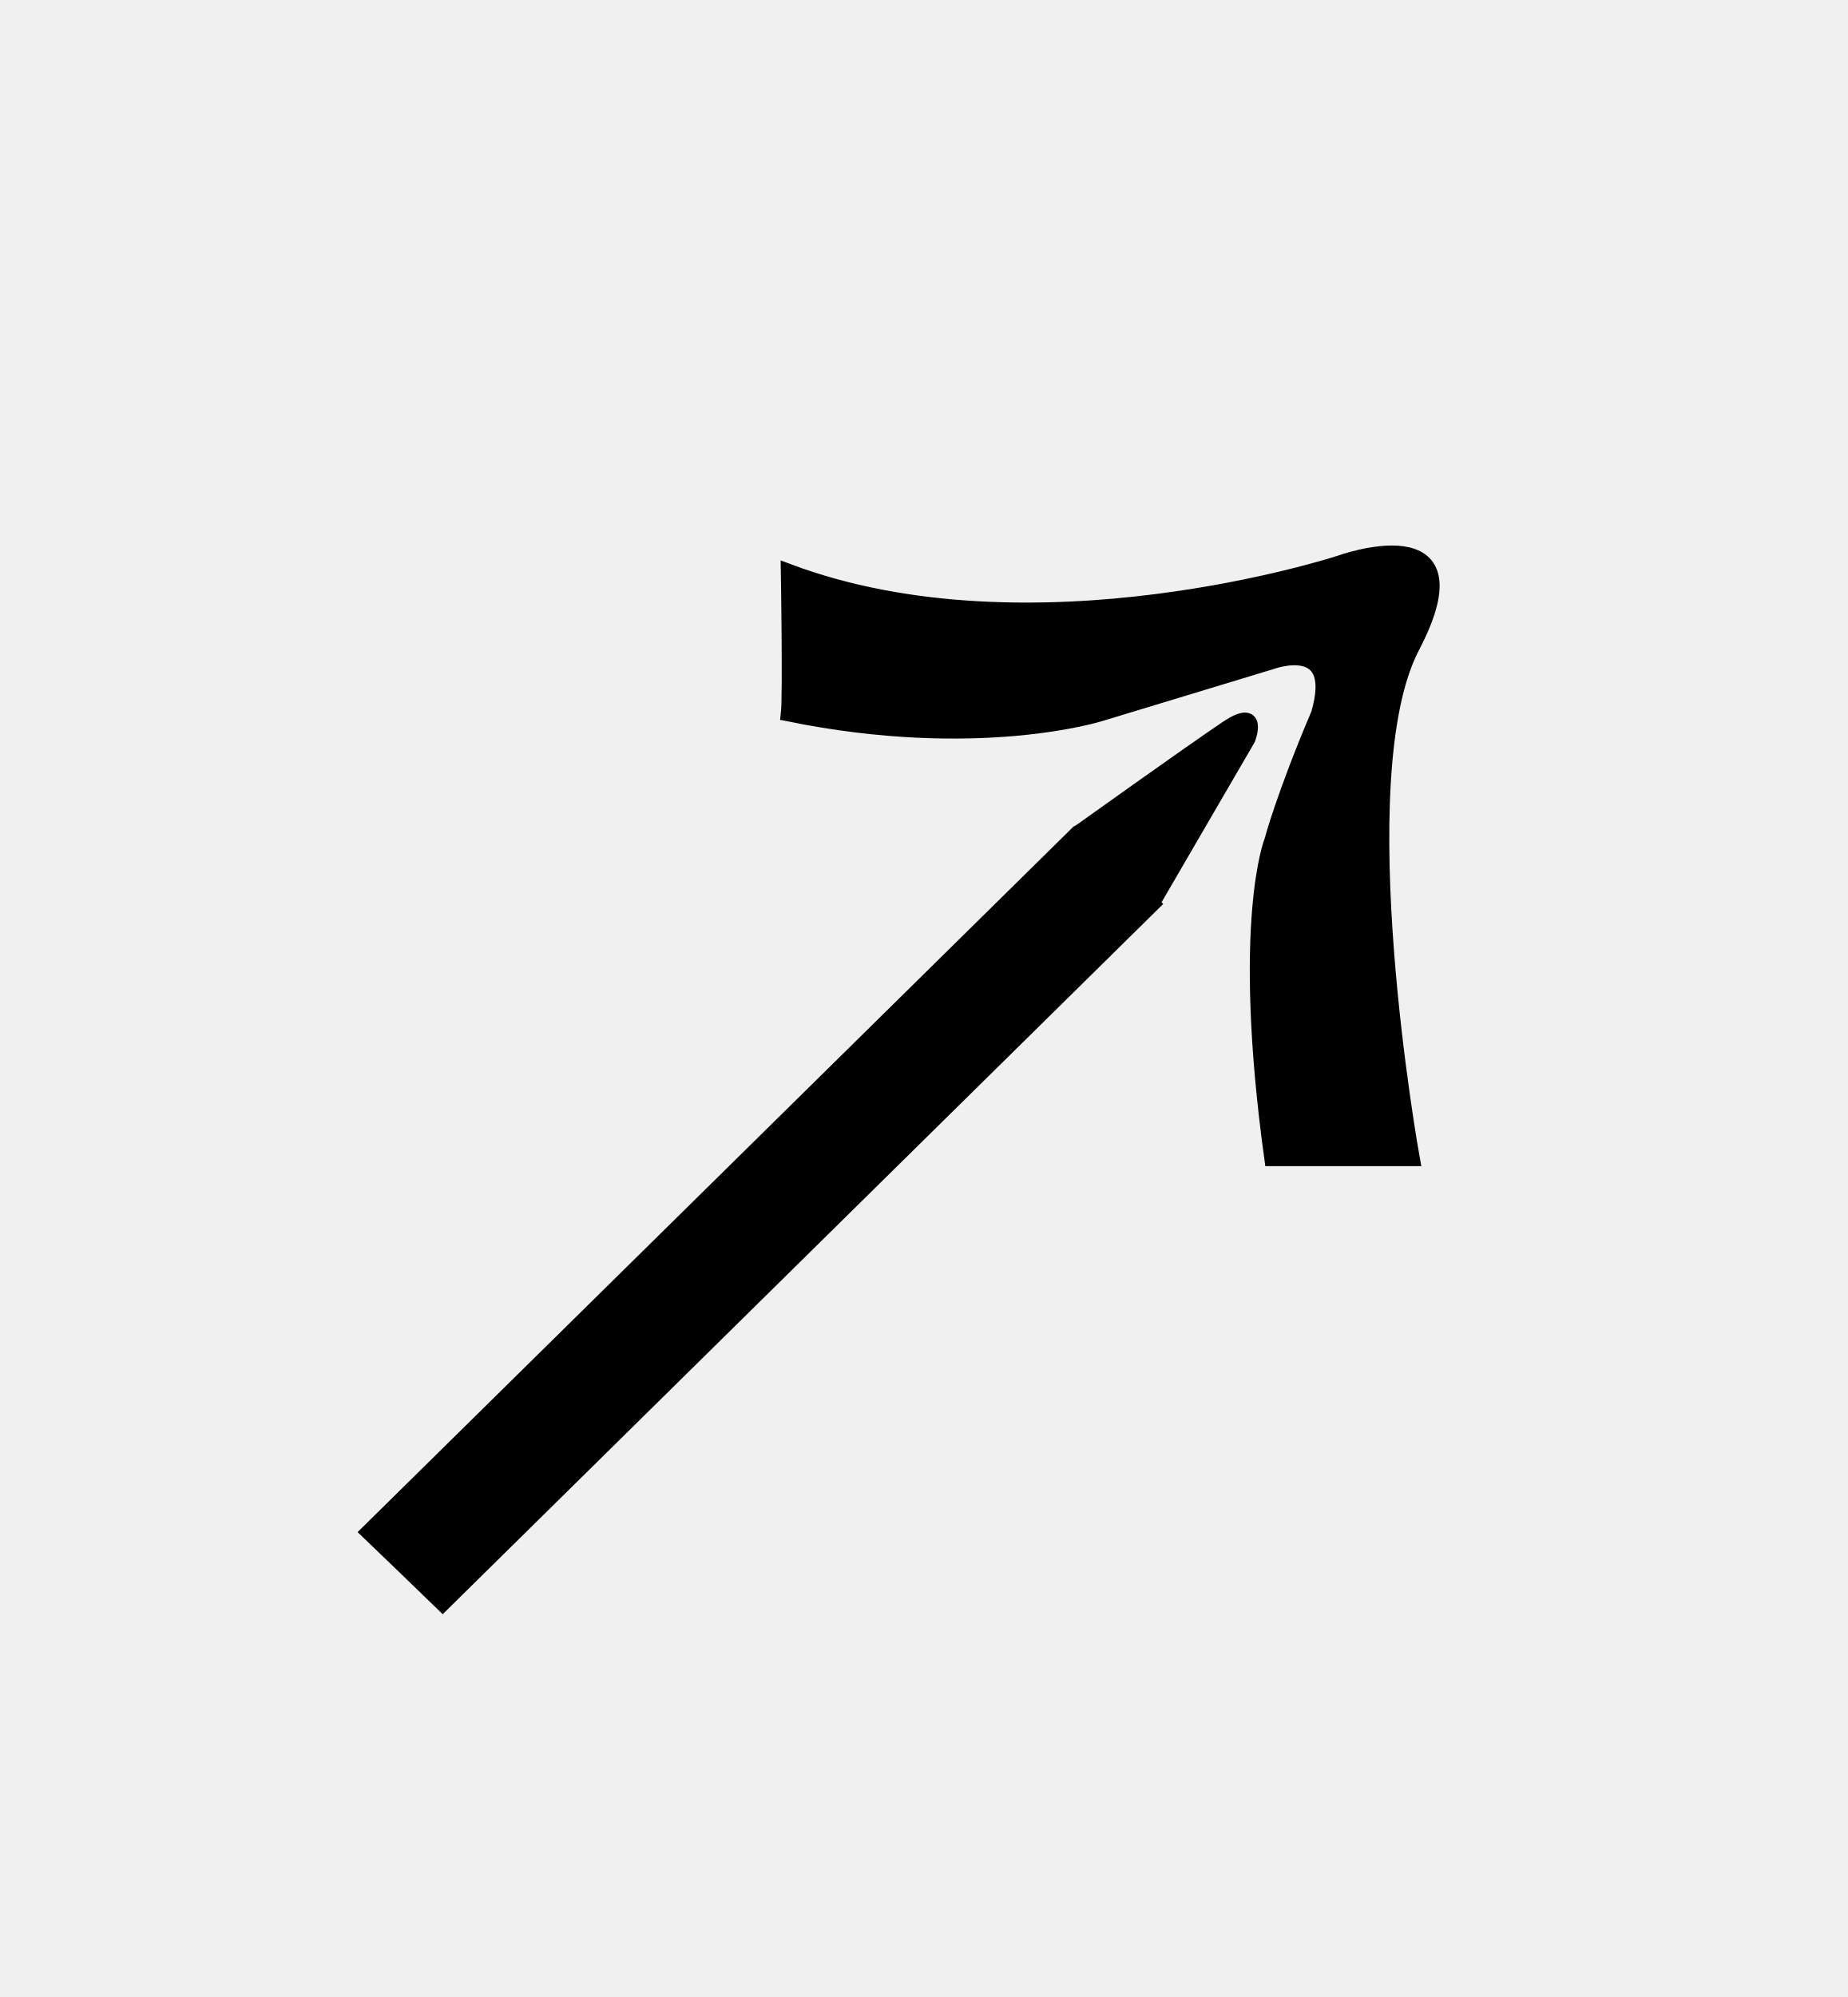
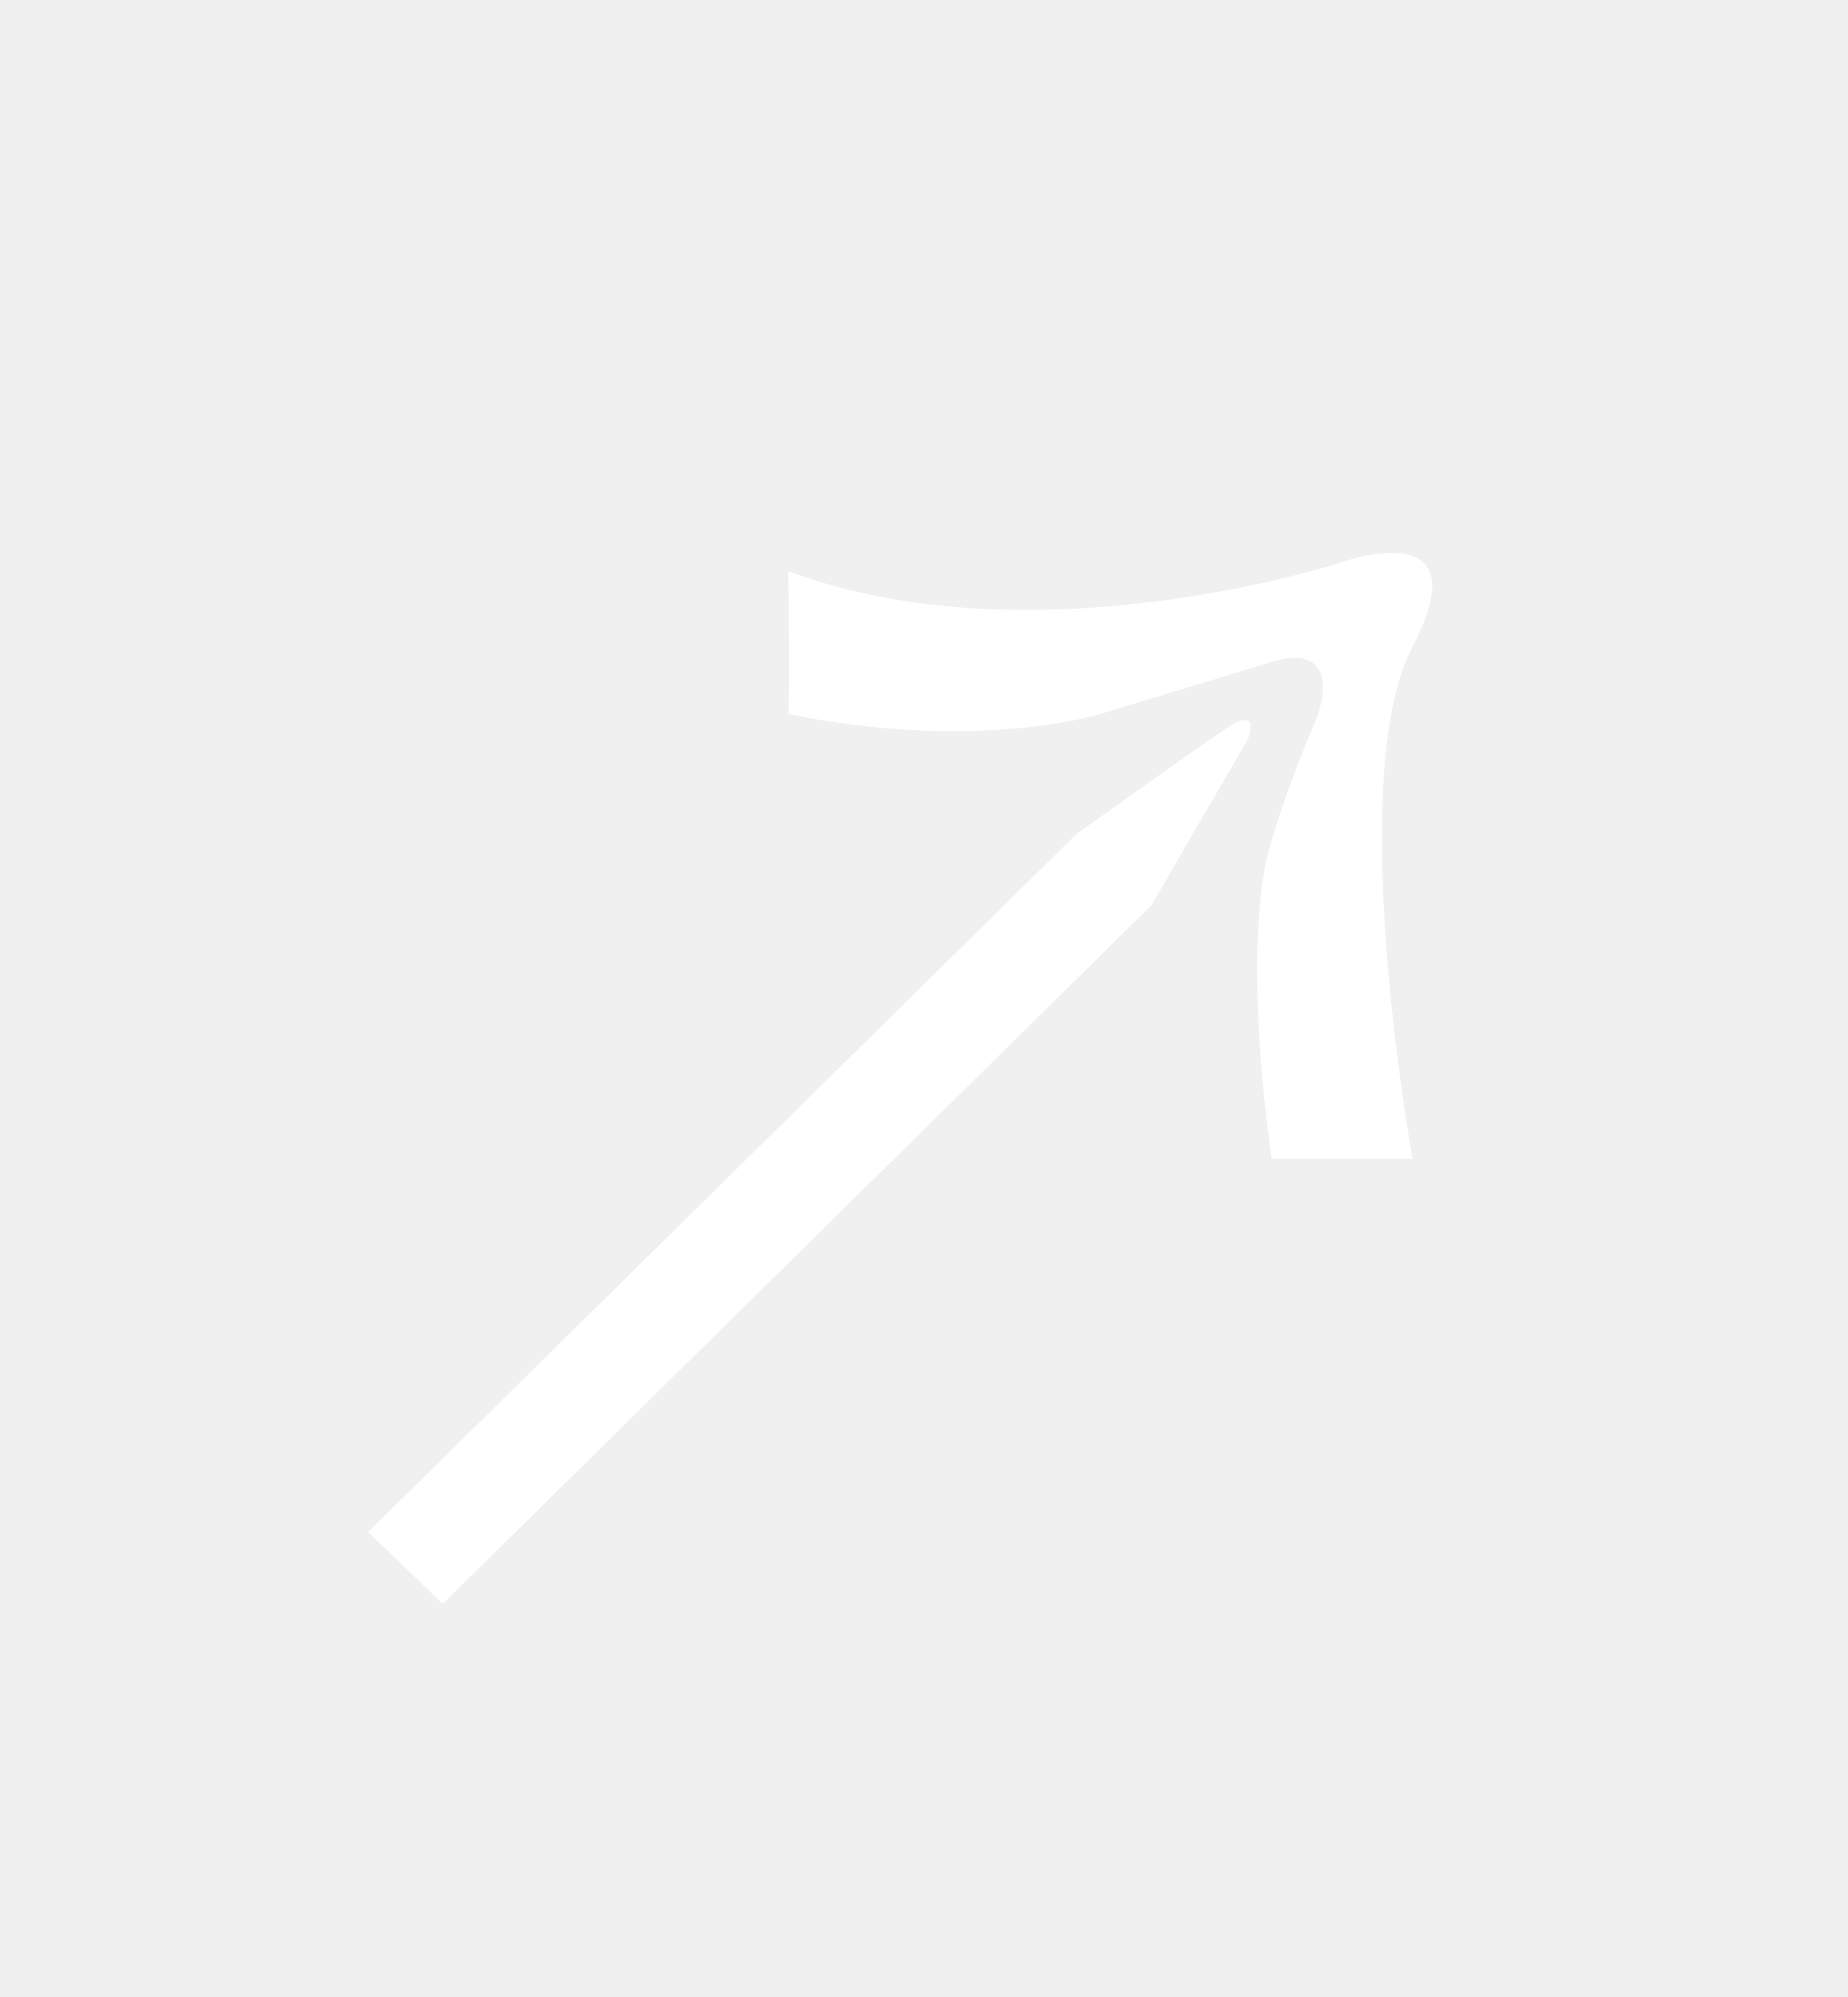
- <svg xmlns="http://www.w3.org/2000/svg" version="1.1" id="Calque_1" x="0px" y="0px" viewBox="0 0 125.71 135.85" style="enable-background:new 0 0 125.71 135.85;" xml:space="preserve" fill="currentColor" stroke="currentColor">
+ <svg xmlns="http://www.w3.org/2000/svg" version="1.1" id="Calque_1" x="0px" y="0px" viewBox="0 0 125.71 135.85" style="enable-background:new 0 0 125.71 135.85;" xml:space="preserve" fill="white" stroke="none">
  <path d="M83.47,49.53c-2.37,1.59-9.94,7-9.94,7l-0.19,0.11c-16.03,15.8-32.16,31.69-48.29,47.58c1.73,1.66,3.36,3.23,5.07,4.89    c16.02-15.79,32.15-31.68,48.32-47.62c-0.01-0.01-0.02-0.02-0.03-0.03l6.51-11.19C84.92,50.27,85.84,47.94,83.47,49.53z" />
  <path d="M53.63,38.85c0,0,0.14,8.53,0,9.72c12.91,2.64,21.24,0,21.24,0l11.66-3.54c0,0,4.72-1.74,3.17,3.54    c-2.36,5.55-3.17,8.61-3.17,8.61s-2.23,5.48,0,21.65h9.58c0,0-4.68-25.89,0-34.84c4.86-9.3-5-5.69-5-5.69S70.29,45.1,53.63,38.85z" />
</svg>
